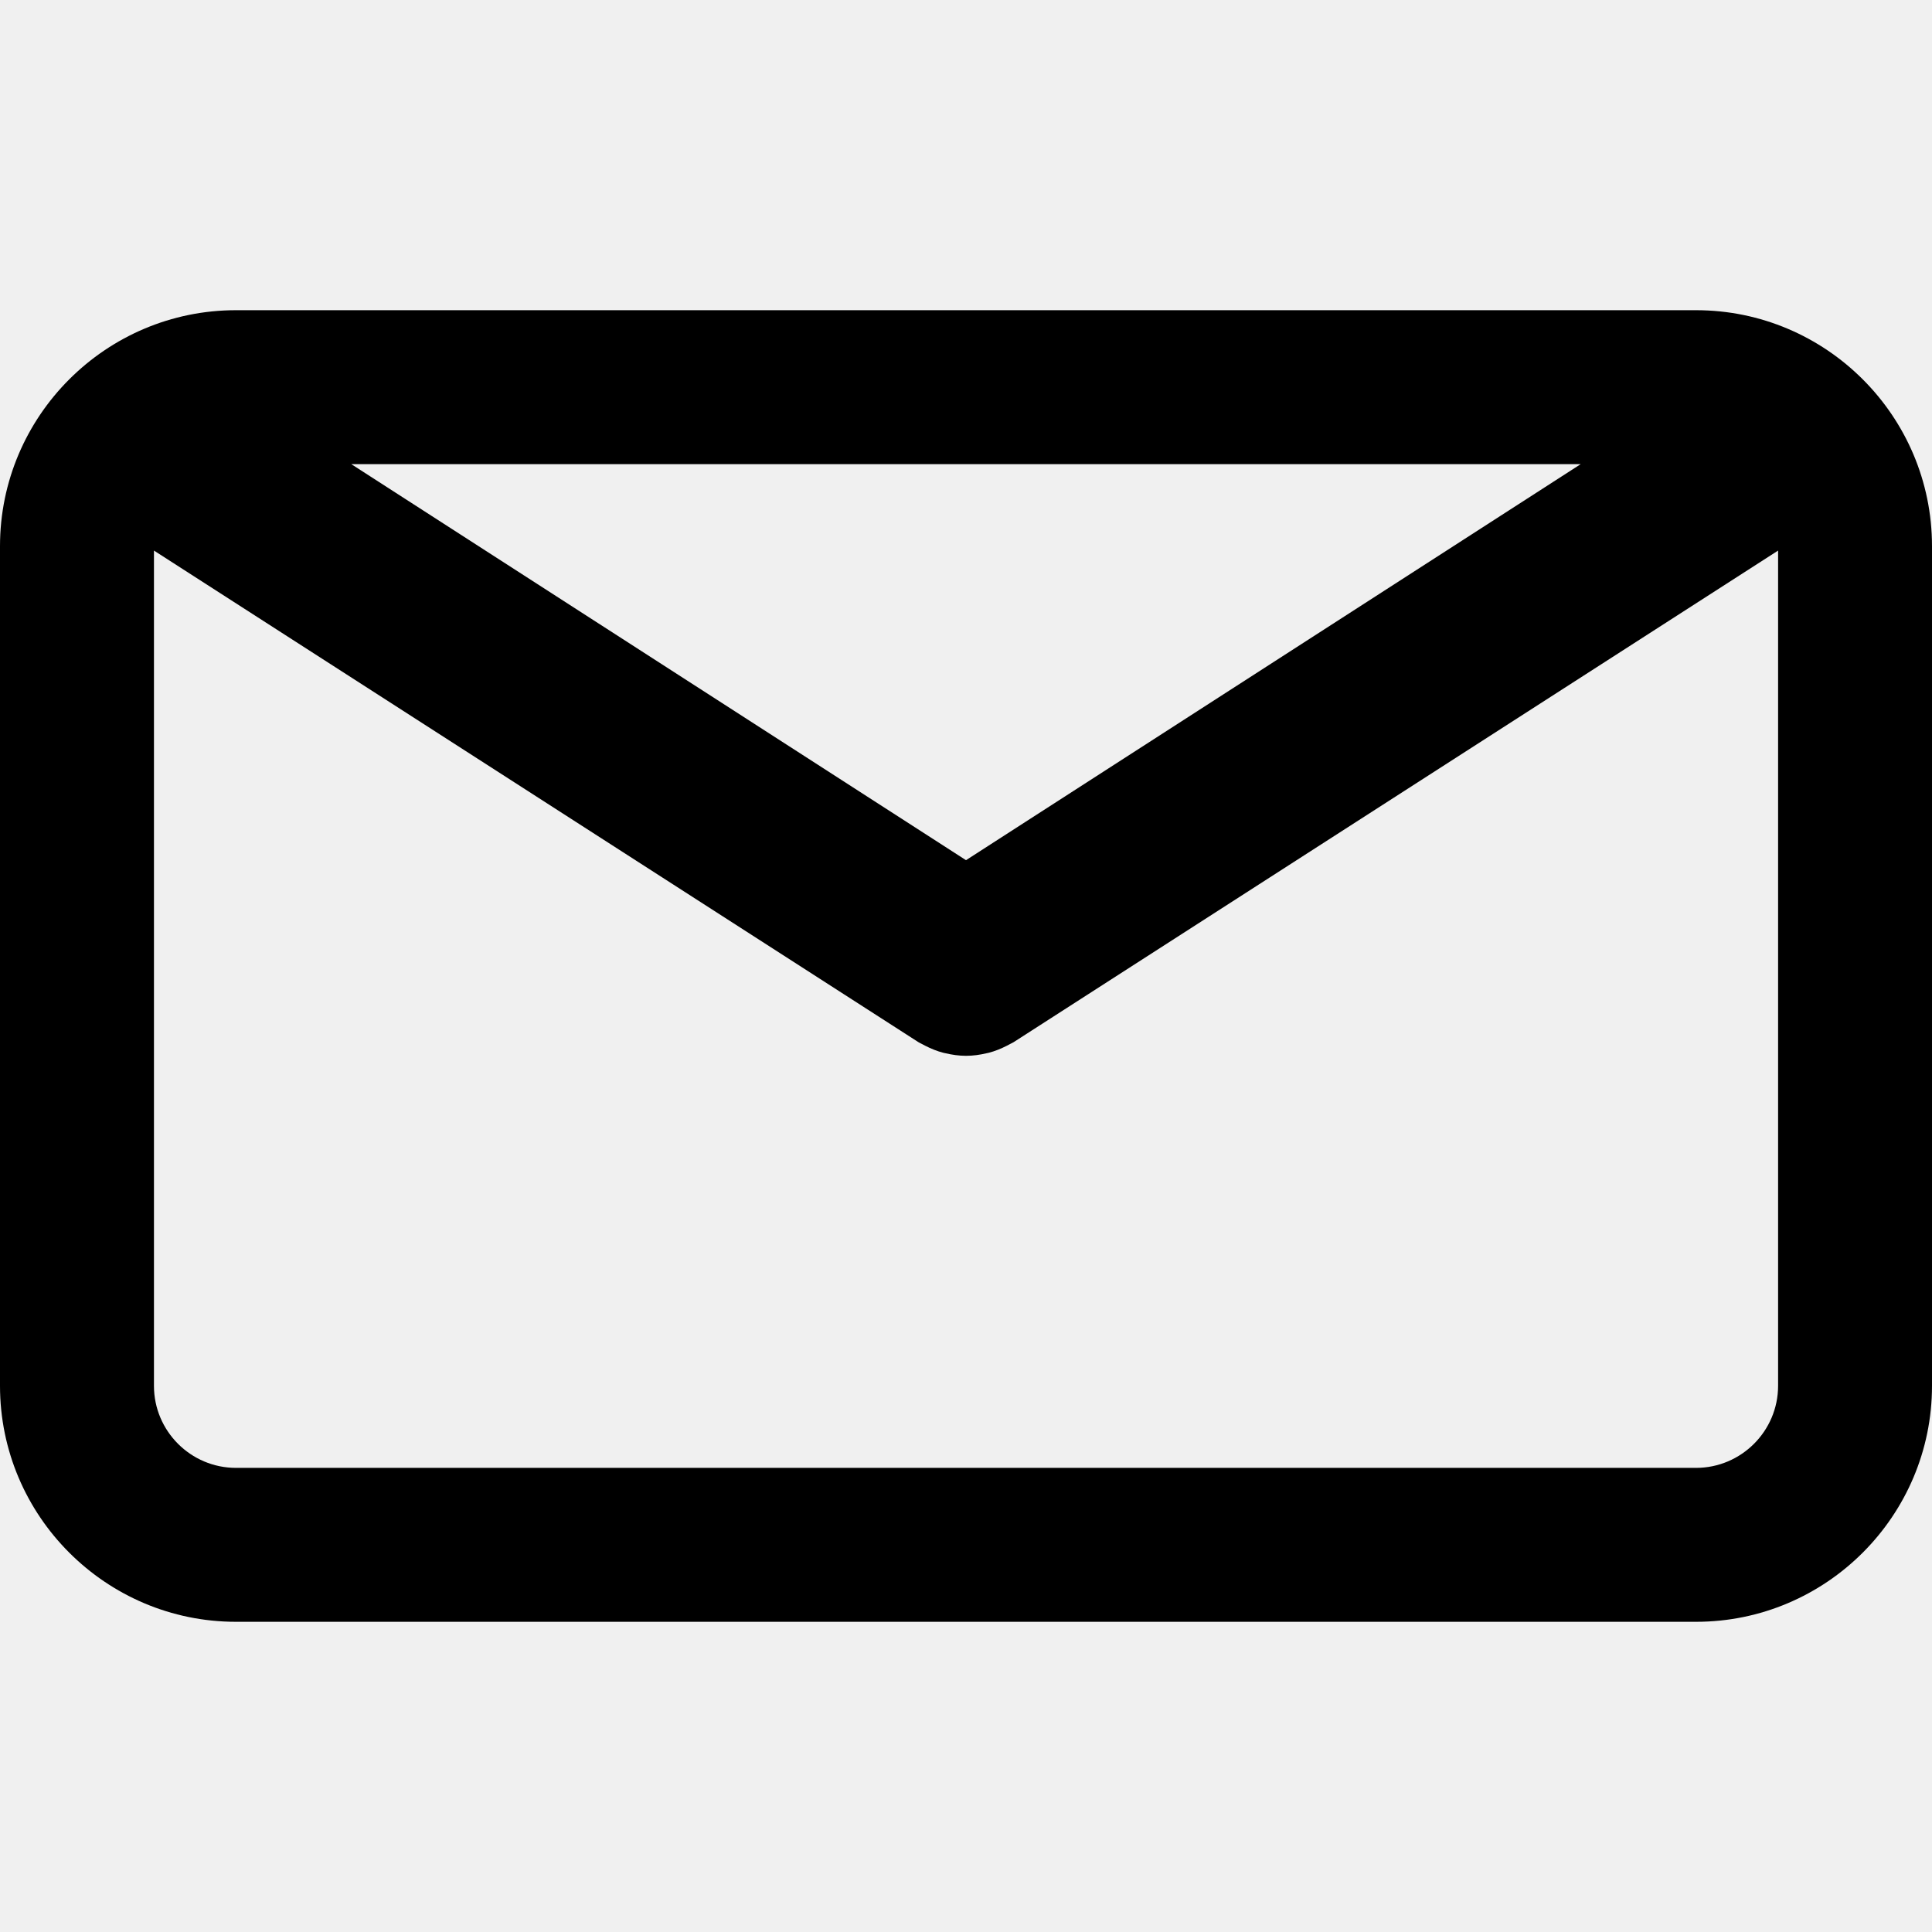
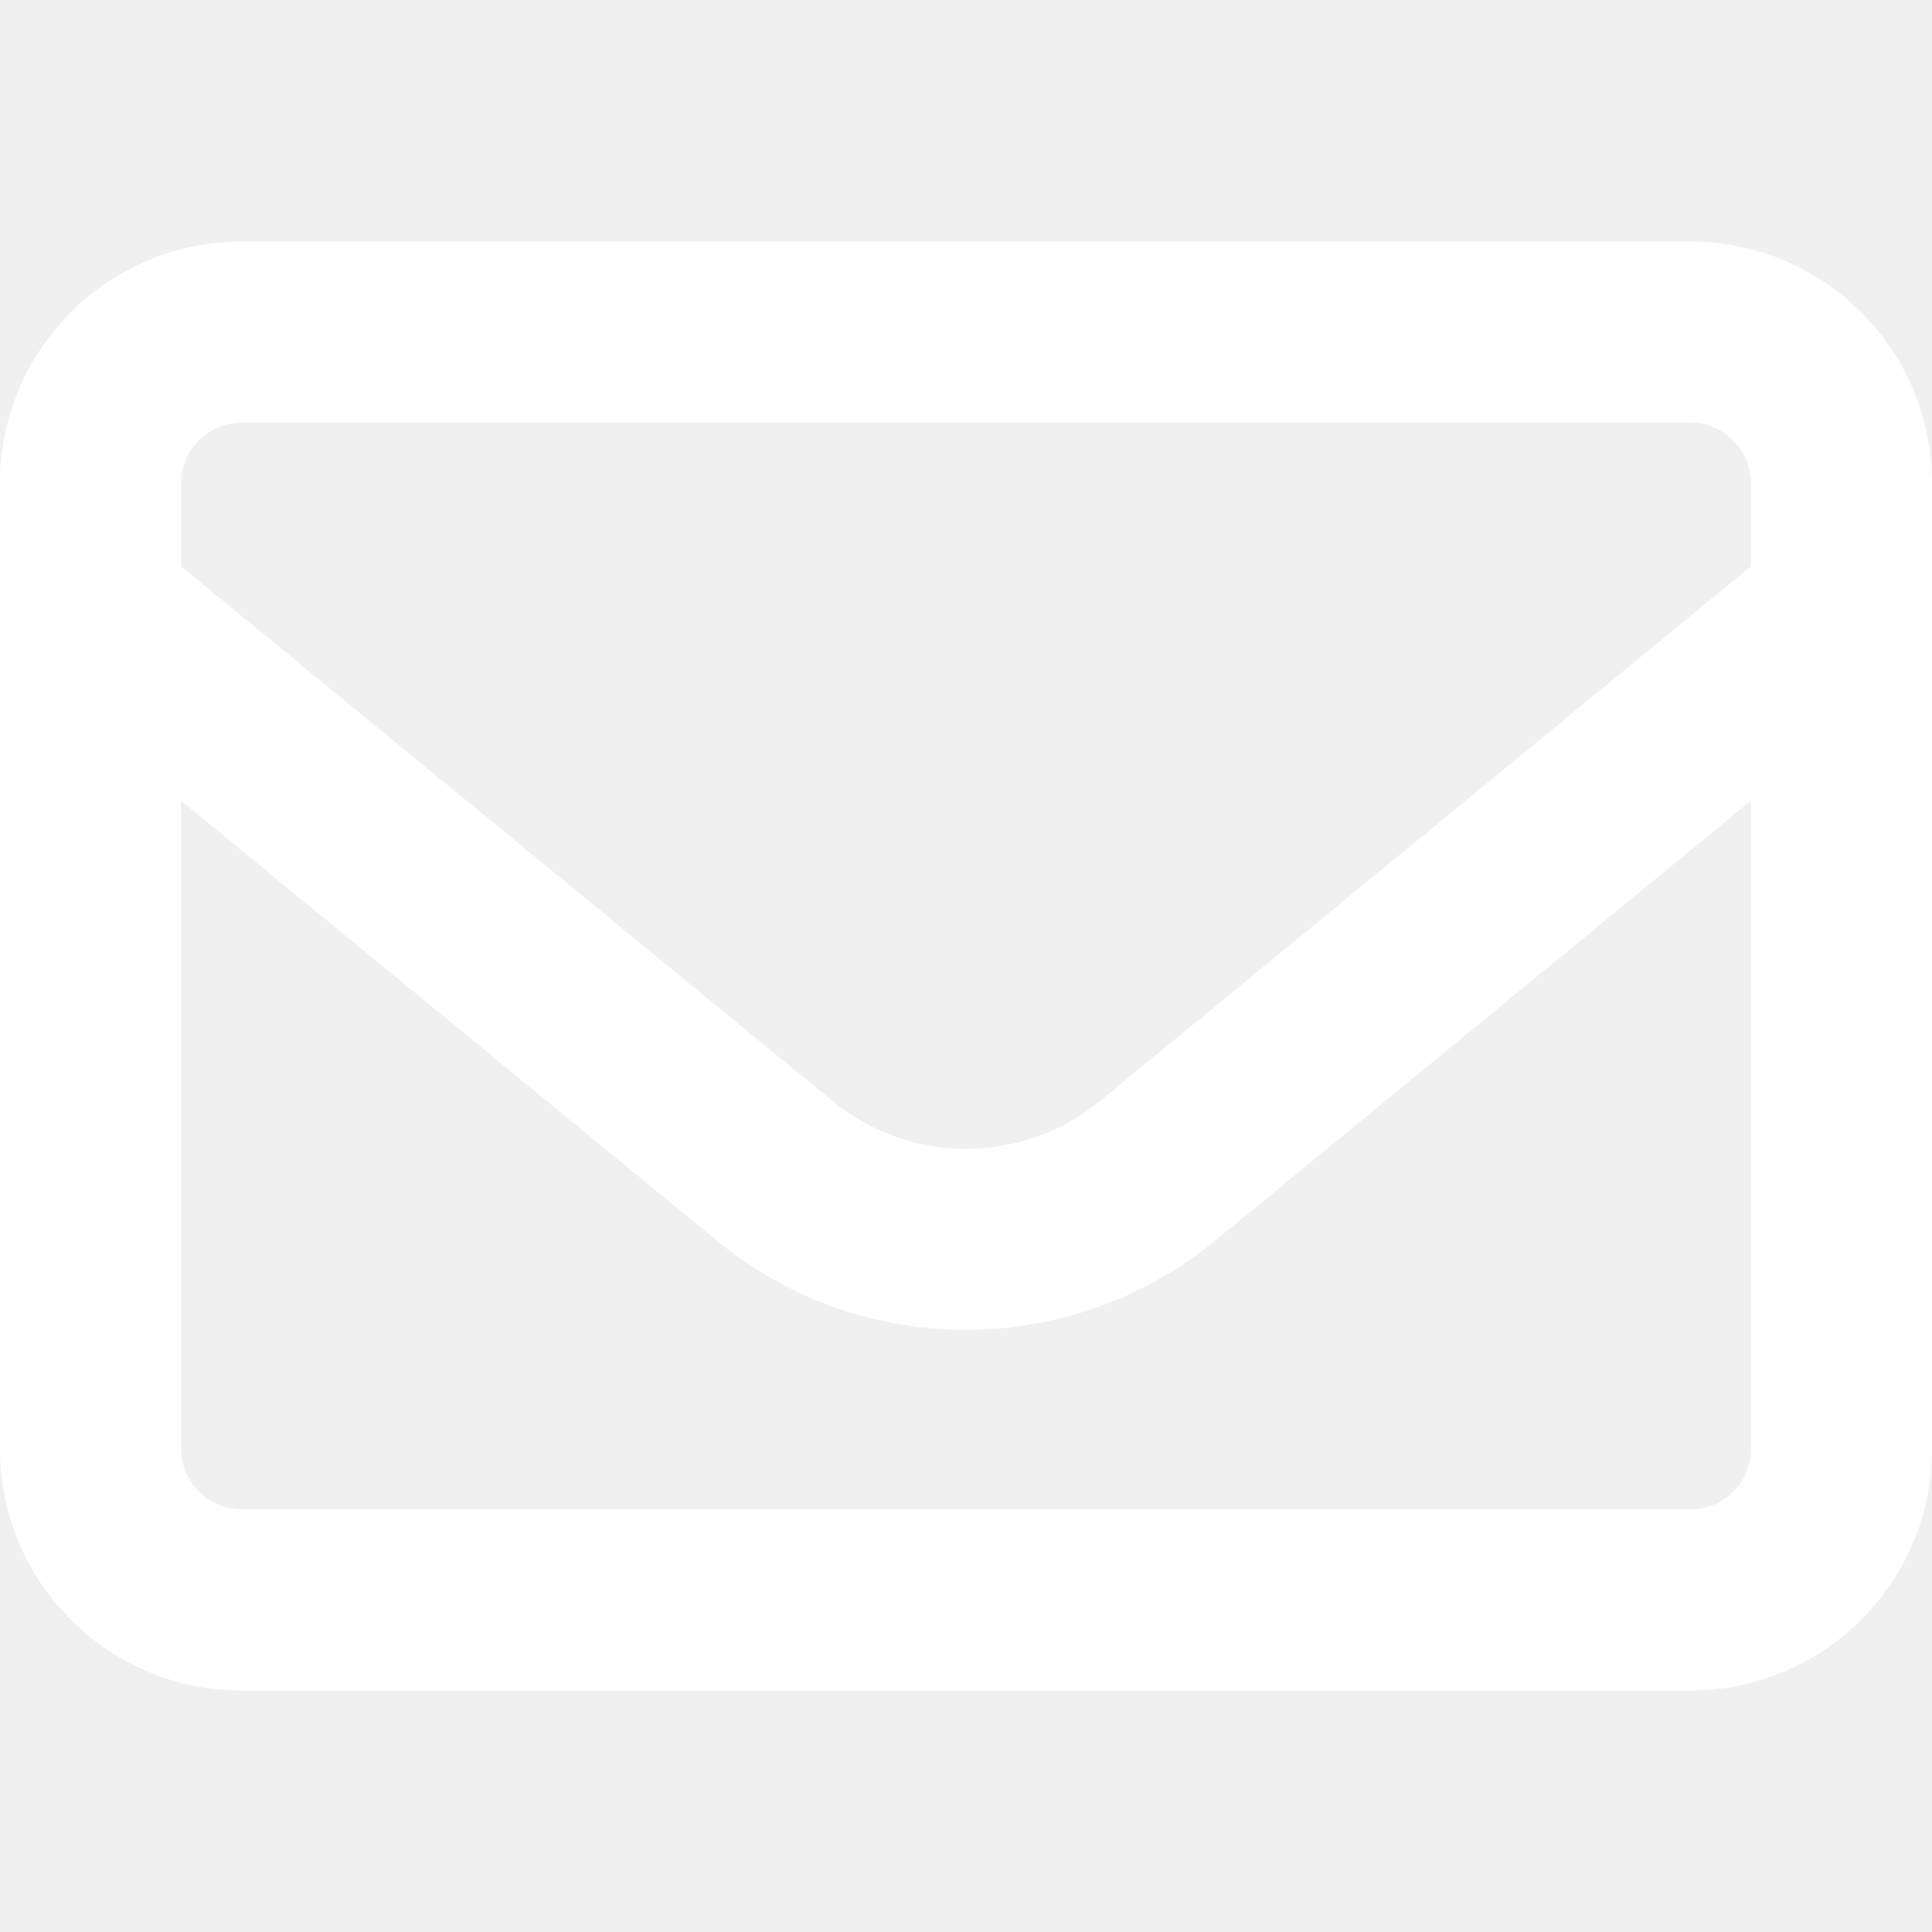
- <svg xmlns="http://www.w3.org/2000/svg" fill="#000000" height="800px" width="800px" version="1.1" id="Capa_1" viewBox="0 0 75.294 75.294" xml:space="preserve">
-   <g>
-     <path d="M66.097,12.089h-56.9C4.126,12.089,0,16.215,0,21.286v32.722c0,5.071,4.126,9.197,9.197,9.197h56.9   c5.071,0,9.197-4.126,9.197-9.197V21.287C75.295,16.215,71.169,12.089,66.097,12.089z M61.603,18.089L37.647,33.523L13.691,18.089   H61.603z M66.097,57.206h-56.9C7.434,57.206,6,55.771,6,54.009V21.457l29.796,19.16c0.04,0.025,0.083,0.042,0.124,0.065   c0.043,0.024,0.087,0.047,0.131,0.069c0.231,0.119,0.469,0.215,0.712,0.278c0.025,0.007,0.05,0.01,0.075,0.016   c0.267,0.063,0.537,0.102,0.807,0.102c0.001,0,0.002,0,0.002,0c0.002,0,0.003,0,0.004,0c0.27,0,0.54-0.038,0.807-0.102   c0.025-0.006,0.05-0.009,0.075-0.016c0.243-0.063,0.48-0.159,0.712-0.278c0.044-0.022,0.088-0.045,0.131-0.069   c0.041-0.023,0.084-0.04,0.124-0.065l29.796-19.16v32.551C69.295,55.771,67.86,57.206,66.097,57.206z" />
-   </g>
+ <svg xmlns="http://www.w3.org/2000/svg" viewBox="0 0 512 512">
+   <path fill="#ffffff" d="M64 112c-8.8 0-16 7.2-16 16l0 22.1L220.5 291.7c20.7 17 50.4 17 71.1 0L464 150.1l0-22.1c0-8.8-7.2-16-16-16L64 112zM48 212.2L48 384c0 8.8 7.2 16 16 16l384 0c8.8 0 16-7.2 16-16l0-171.8L322 328.8c-38.4 31.5-93.7 31.5-132 0L48 212.2zM0 128C0 92.7 28.7 64 64 64l384 0c35.3 0 64 28.7 64 64l0 256c0 35.3-28.7 64-64 64L64 448c-35.3 0-64-28.7-64-64L0 128z" />
</svg>
